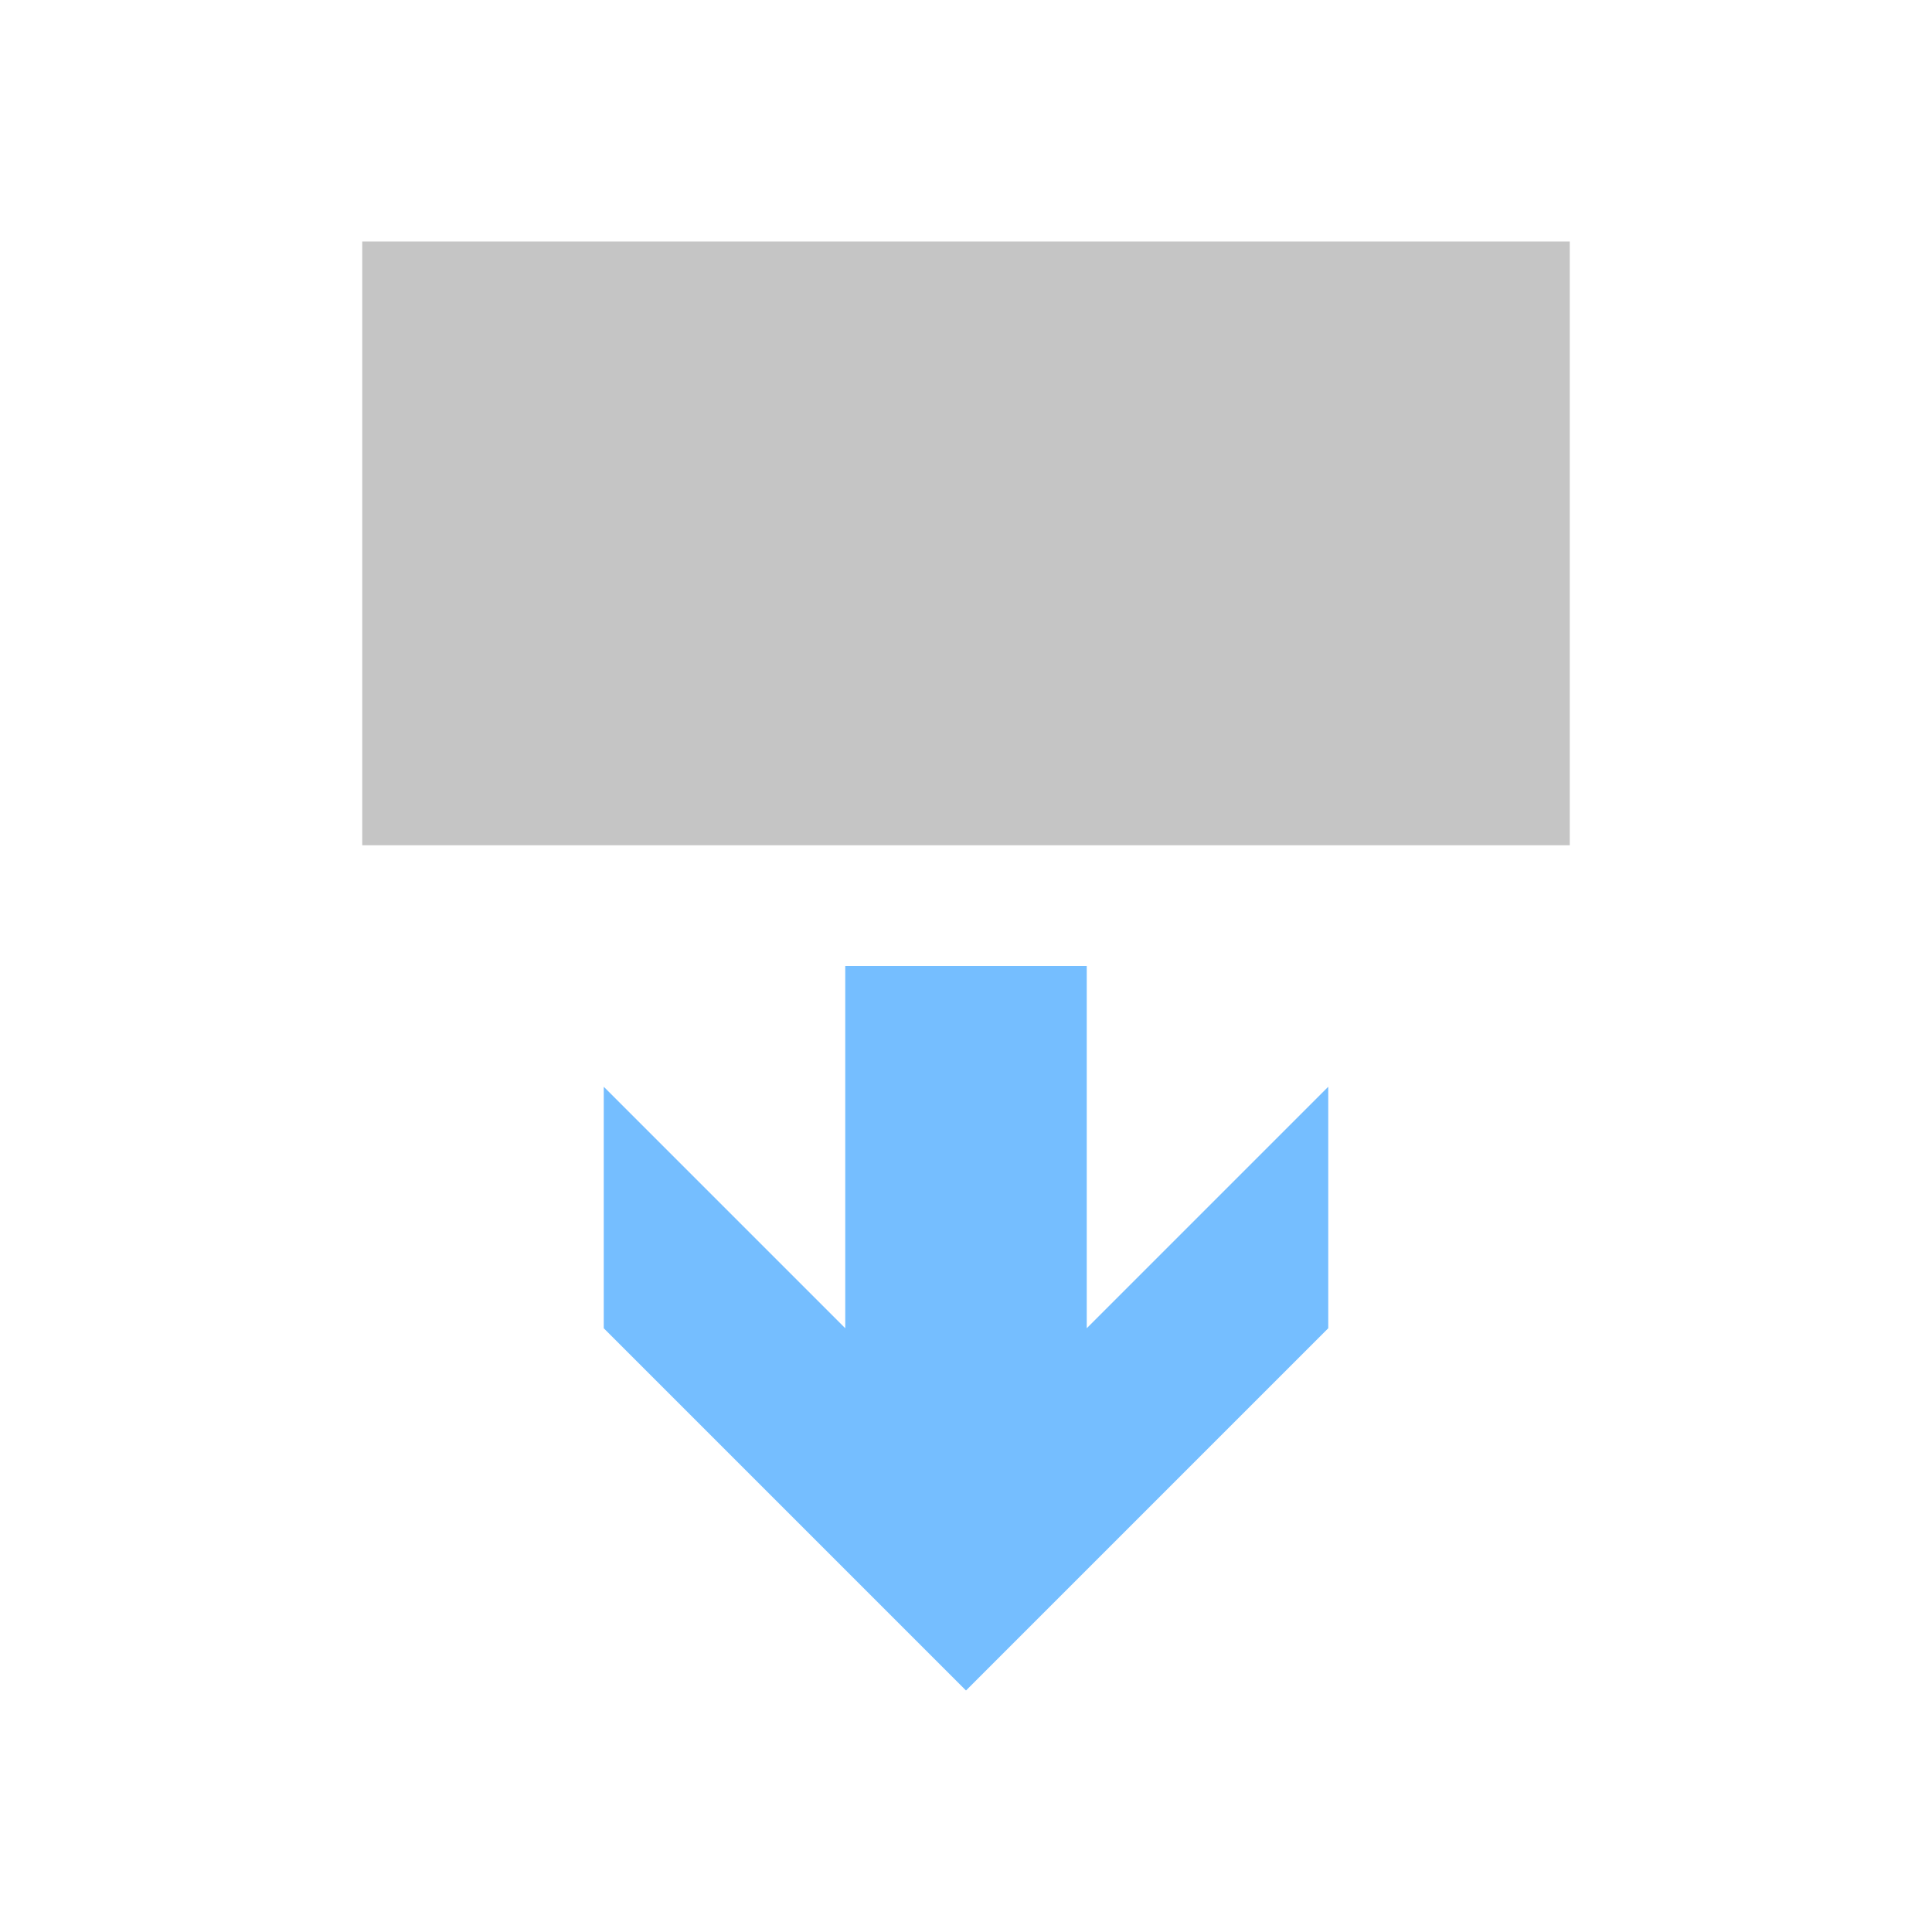
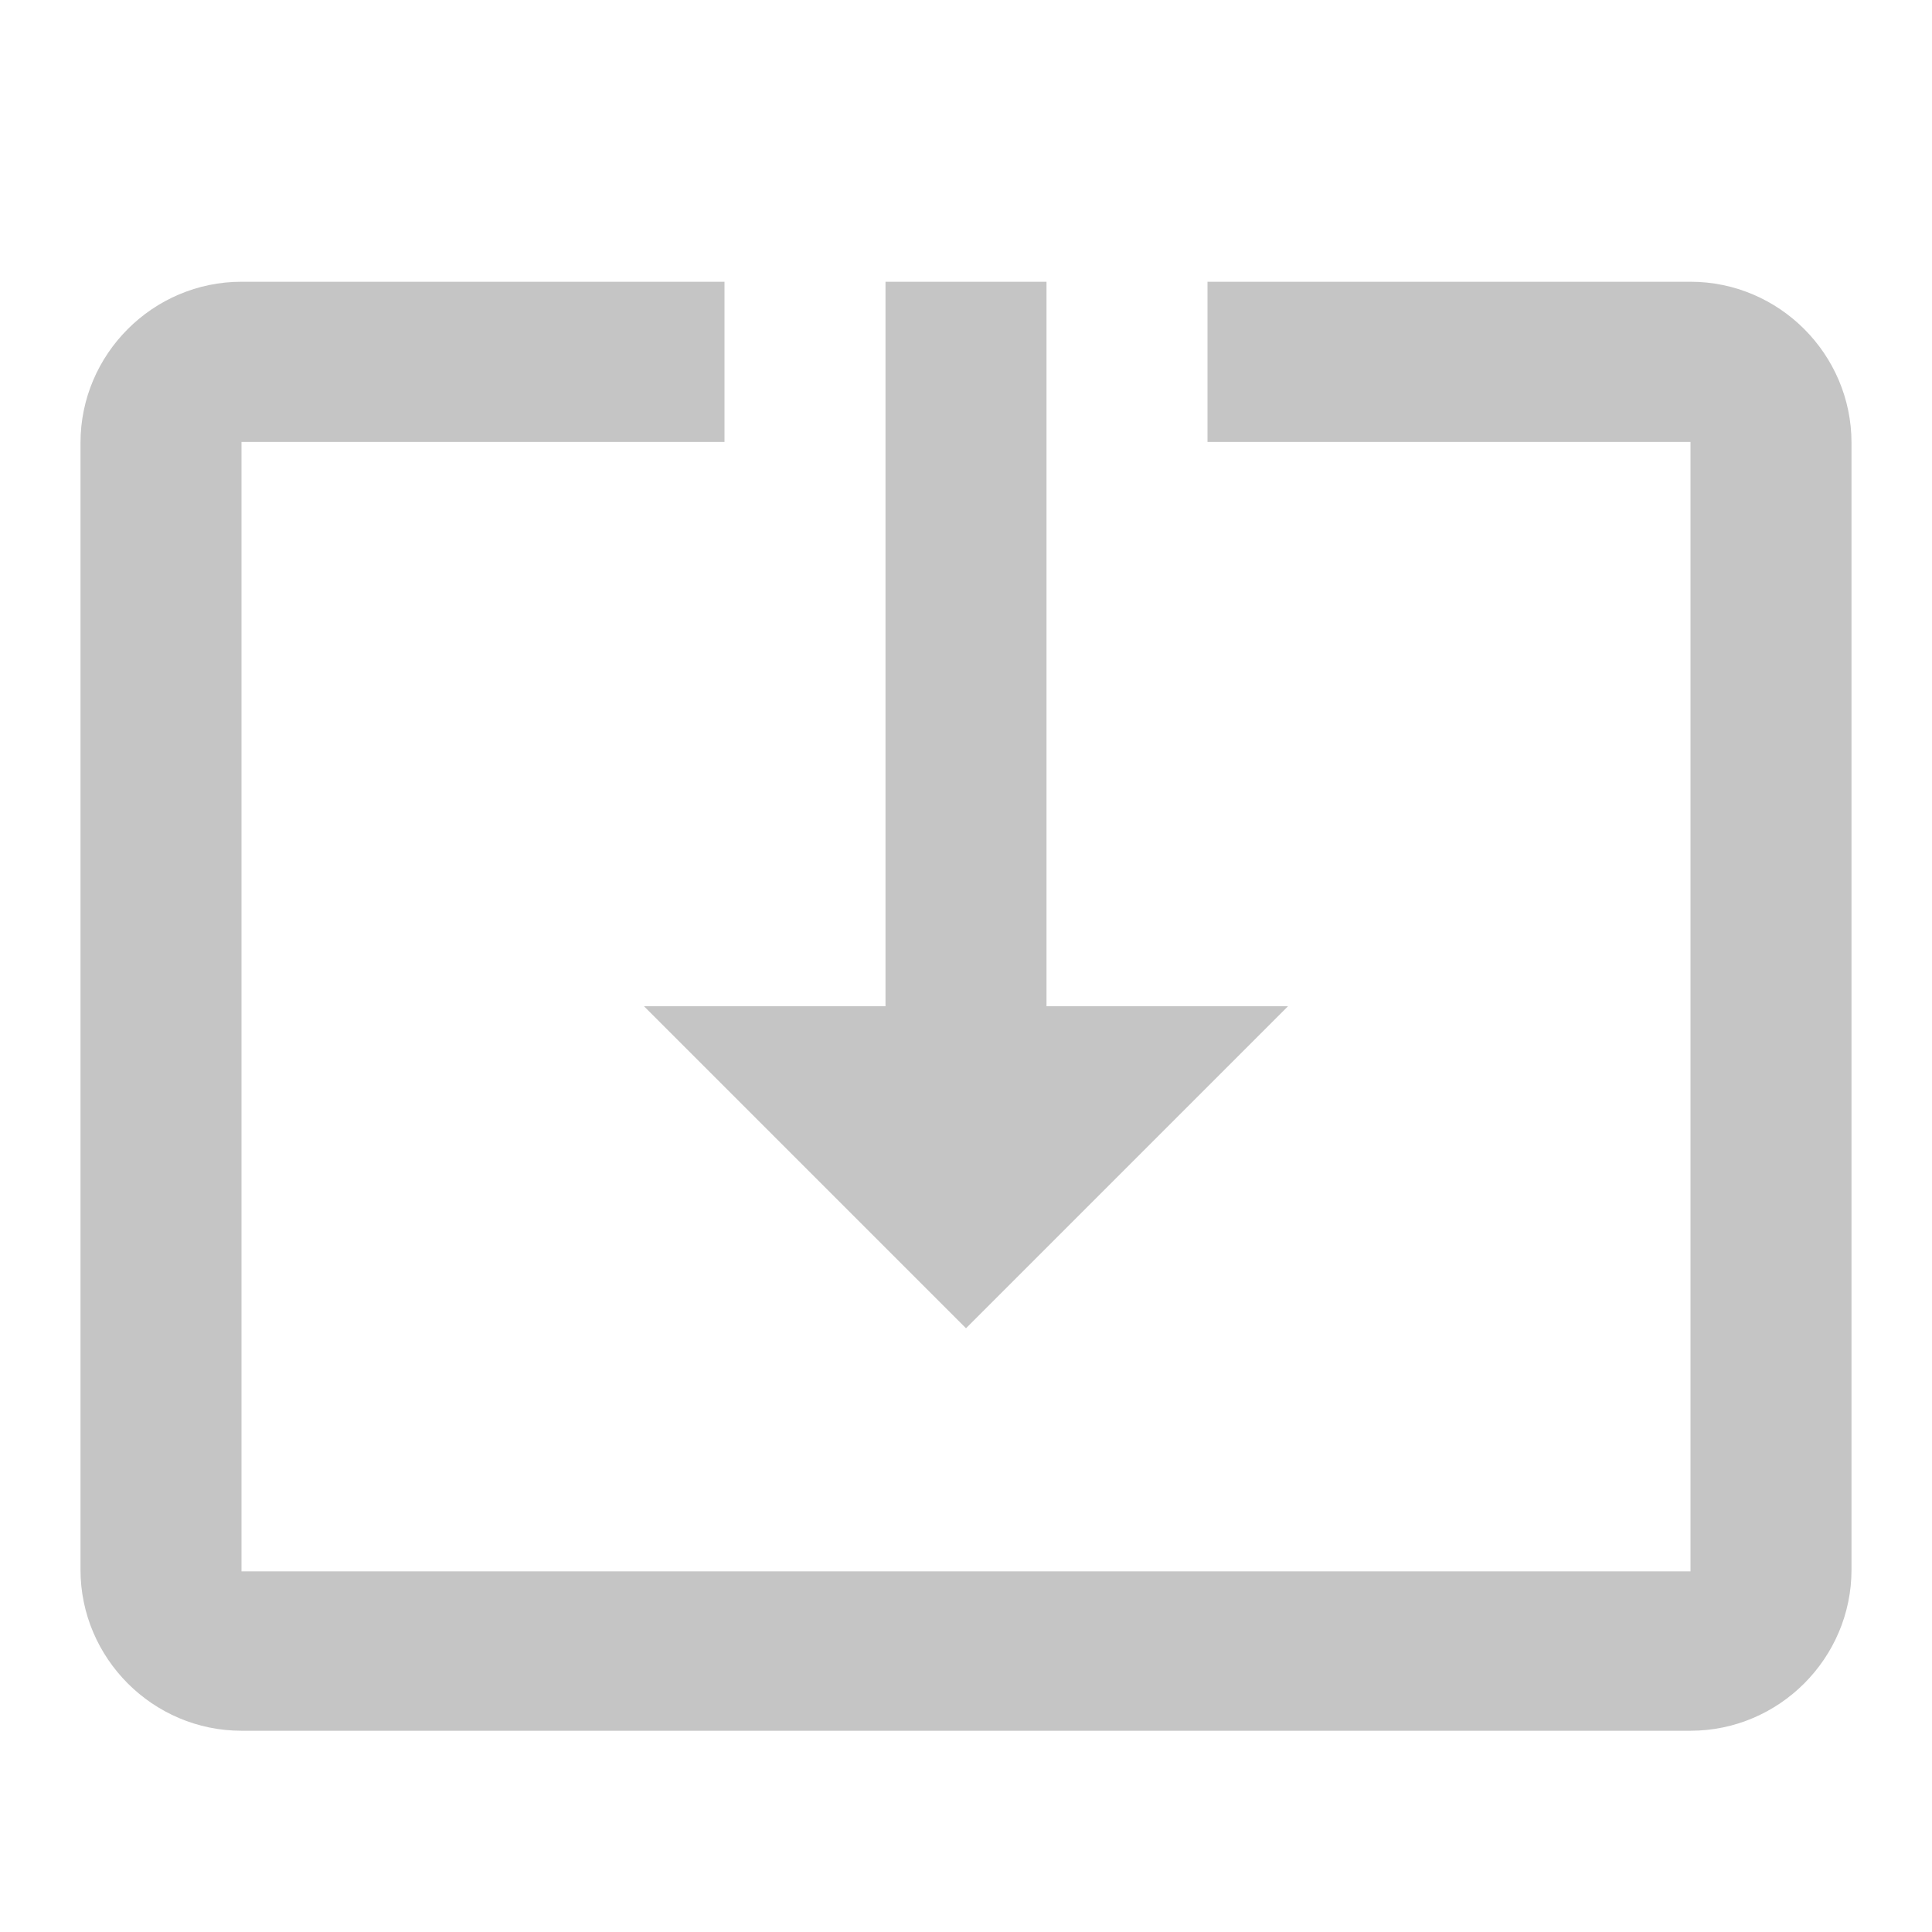
- <svg xmlns="http://www.w3.org/2000/svg" width="16" height="16">
-   <rect x="3" y="2" width="10" height="5" fill="#C5C5C5" />
-   <polygon points="9,8 7,8 7,11 5,9 5,11 8,14 11,11 11,9 9,11" fill="#75BEFF" />
+ <svg xmlns="http://www.w3.org/2000/svg" height="24" viewBox="0 0 24 24" width="24">
+   <path d="M0 .5h24v24H0z" fill="none" />
+   <path fill="#C5C5C5" d="M12 16.5l4-4h-3v-9h-2v9H8l4 4zm9-13h-6v1.99h6v14.03H3V5.49h6V3.5H3c-1.1 0-2 .9-2 2v14c0 1.1.9 2 2 2h18c1.1 0 2-.9 2-2v-14c0-1.1-.9-2-2-2z" />
</svg>
